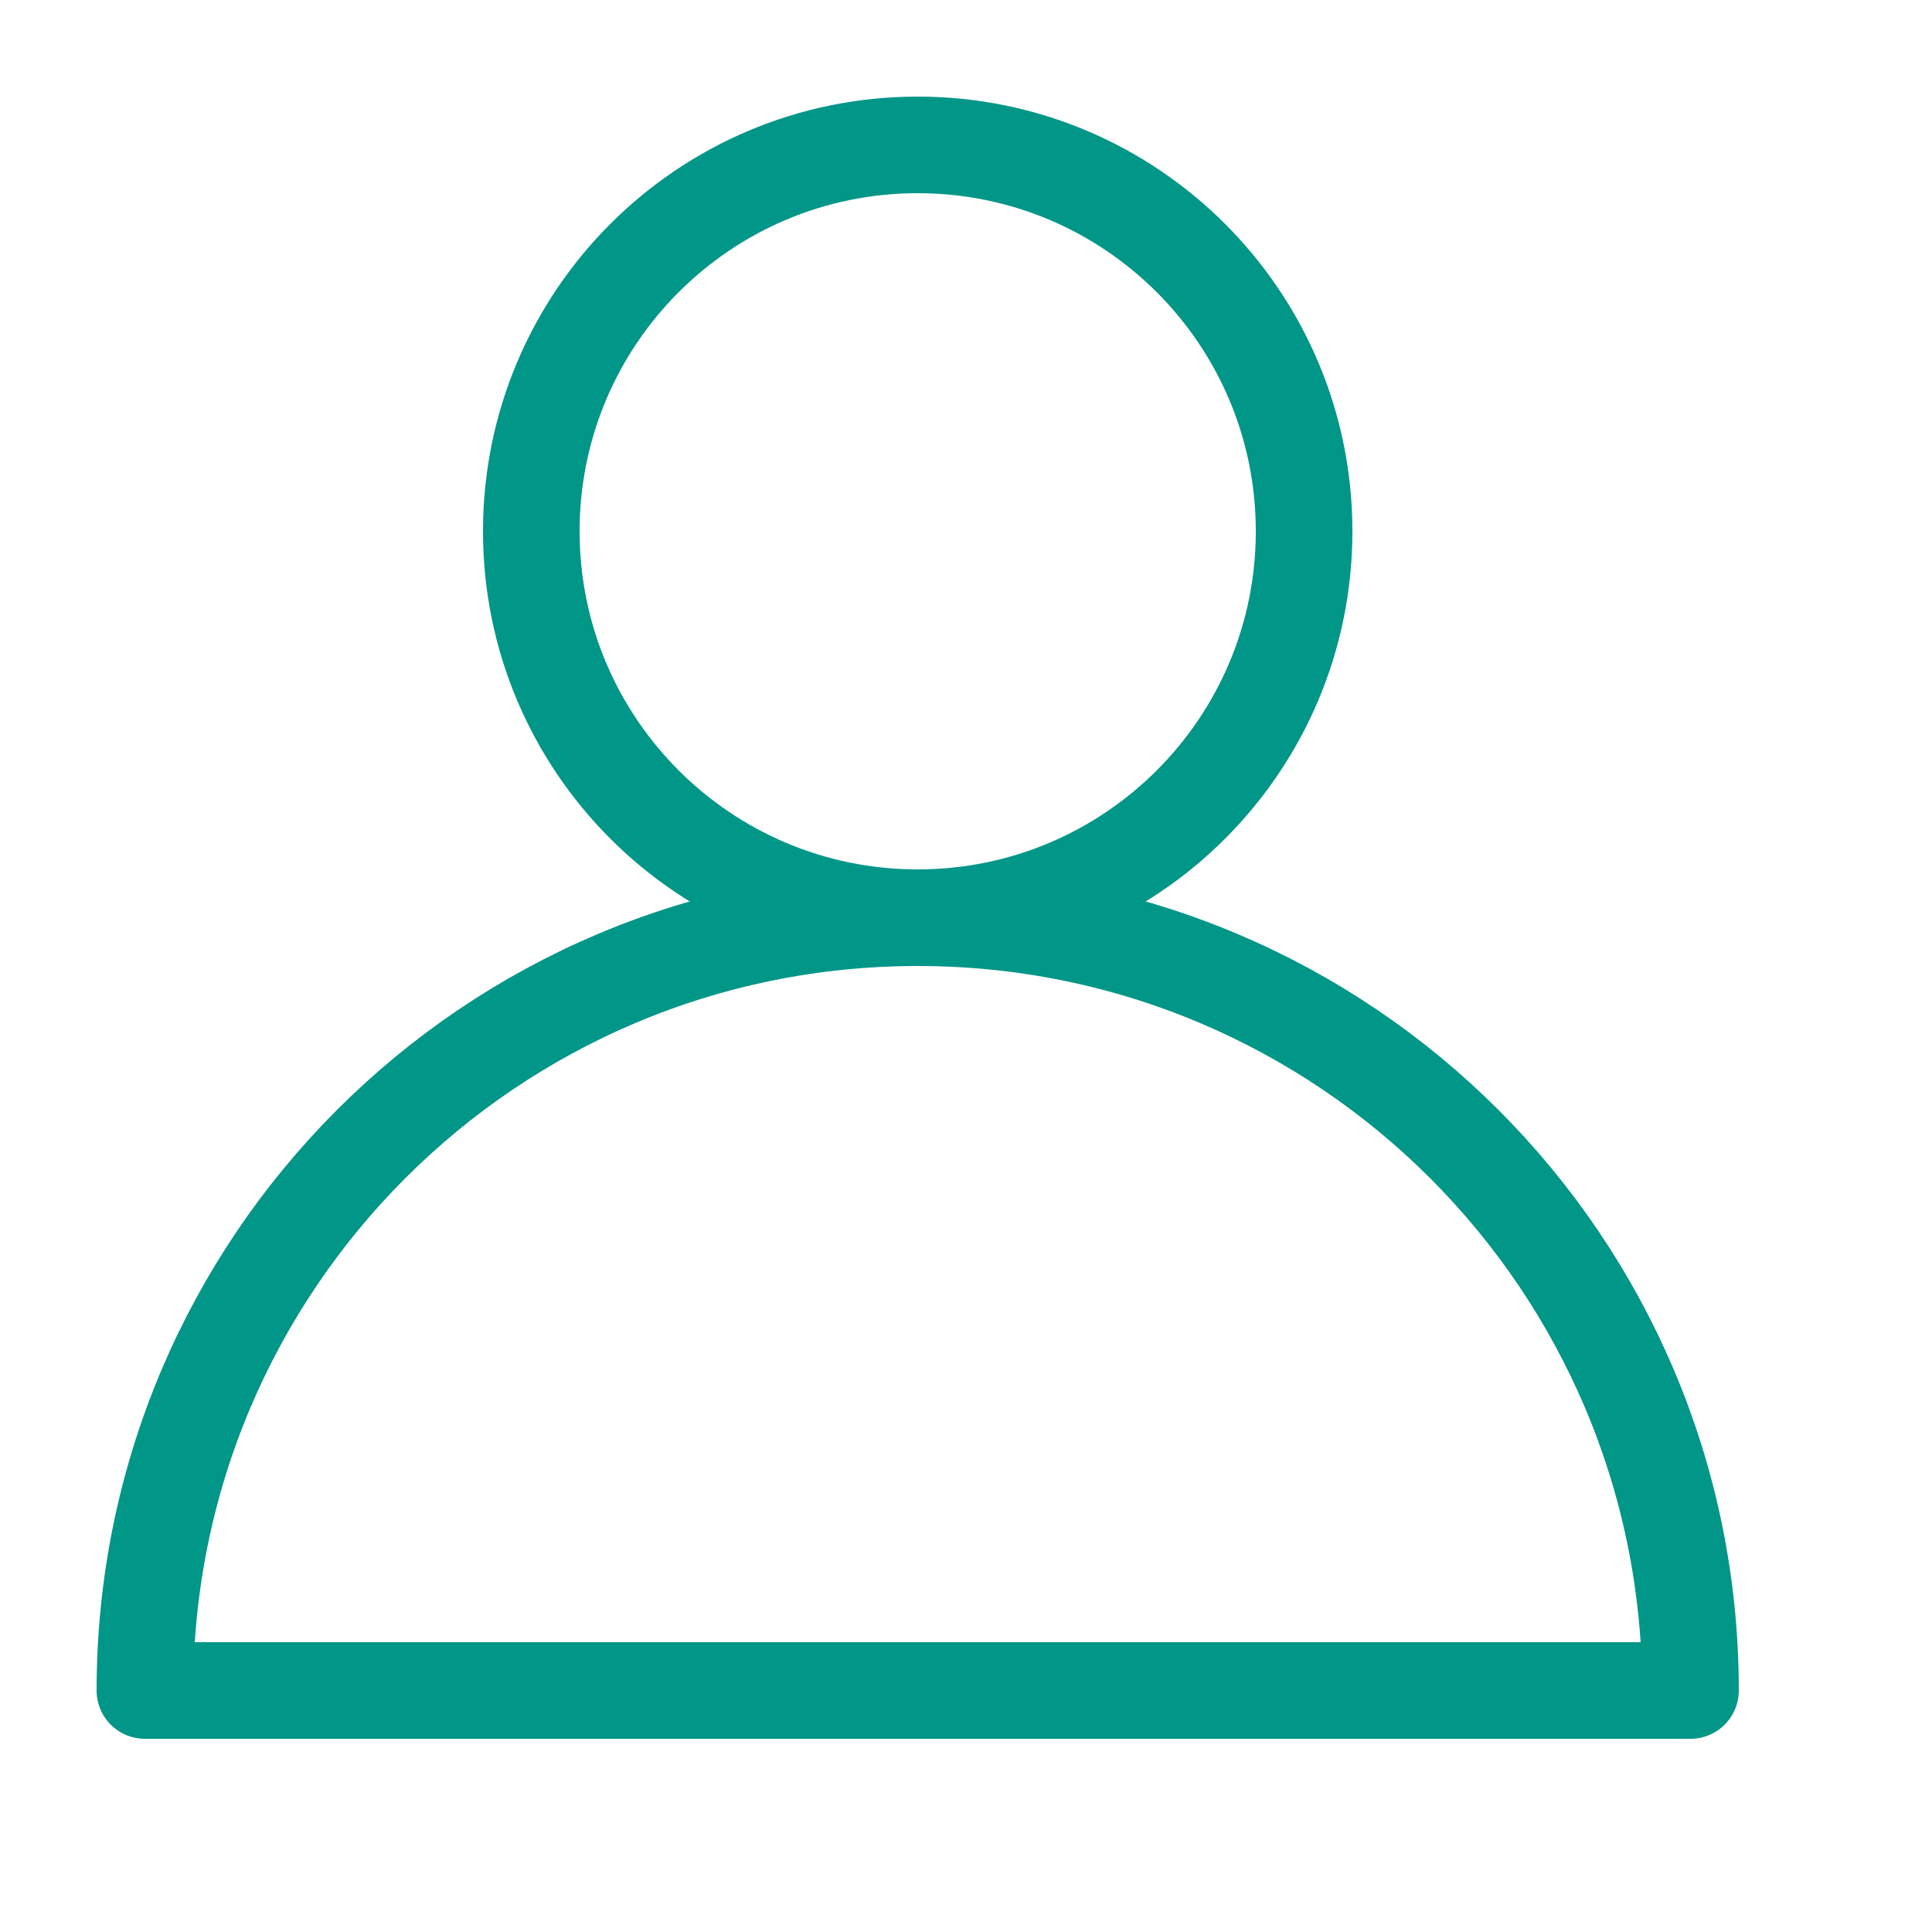
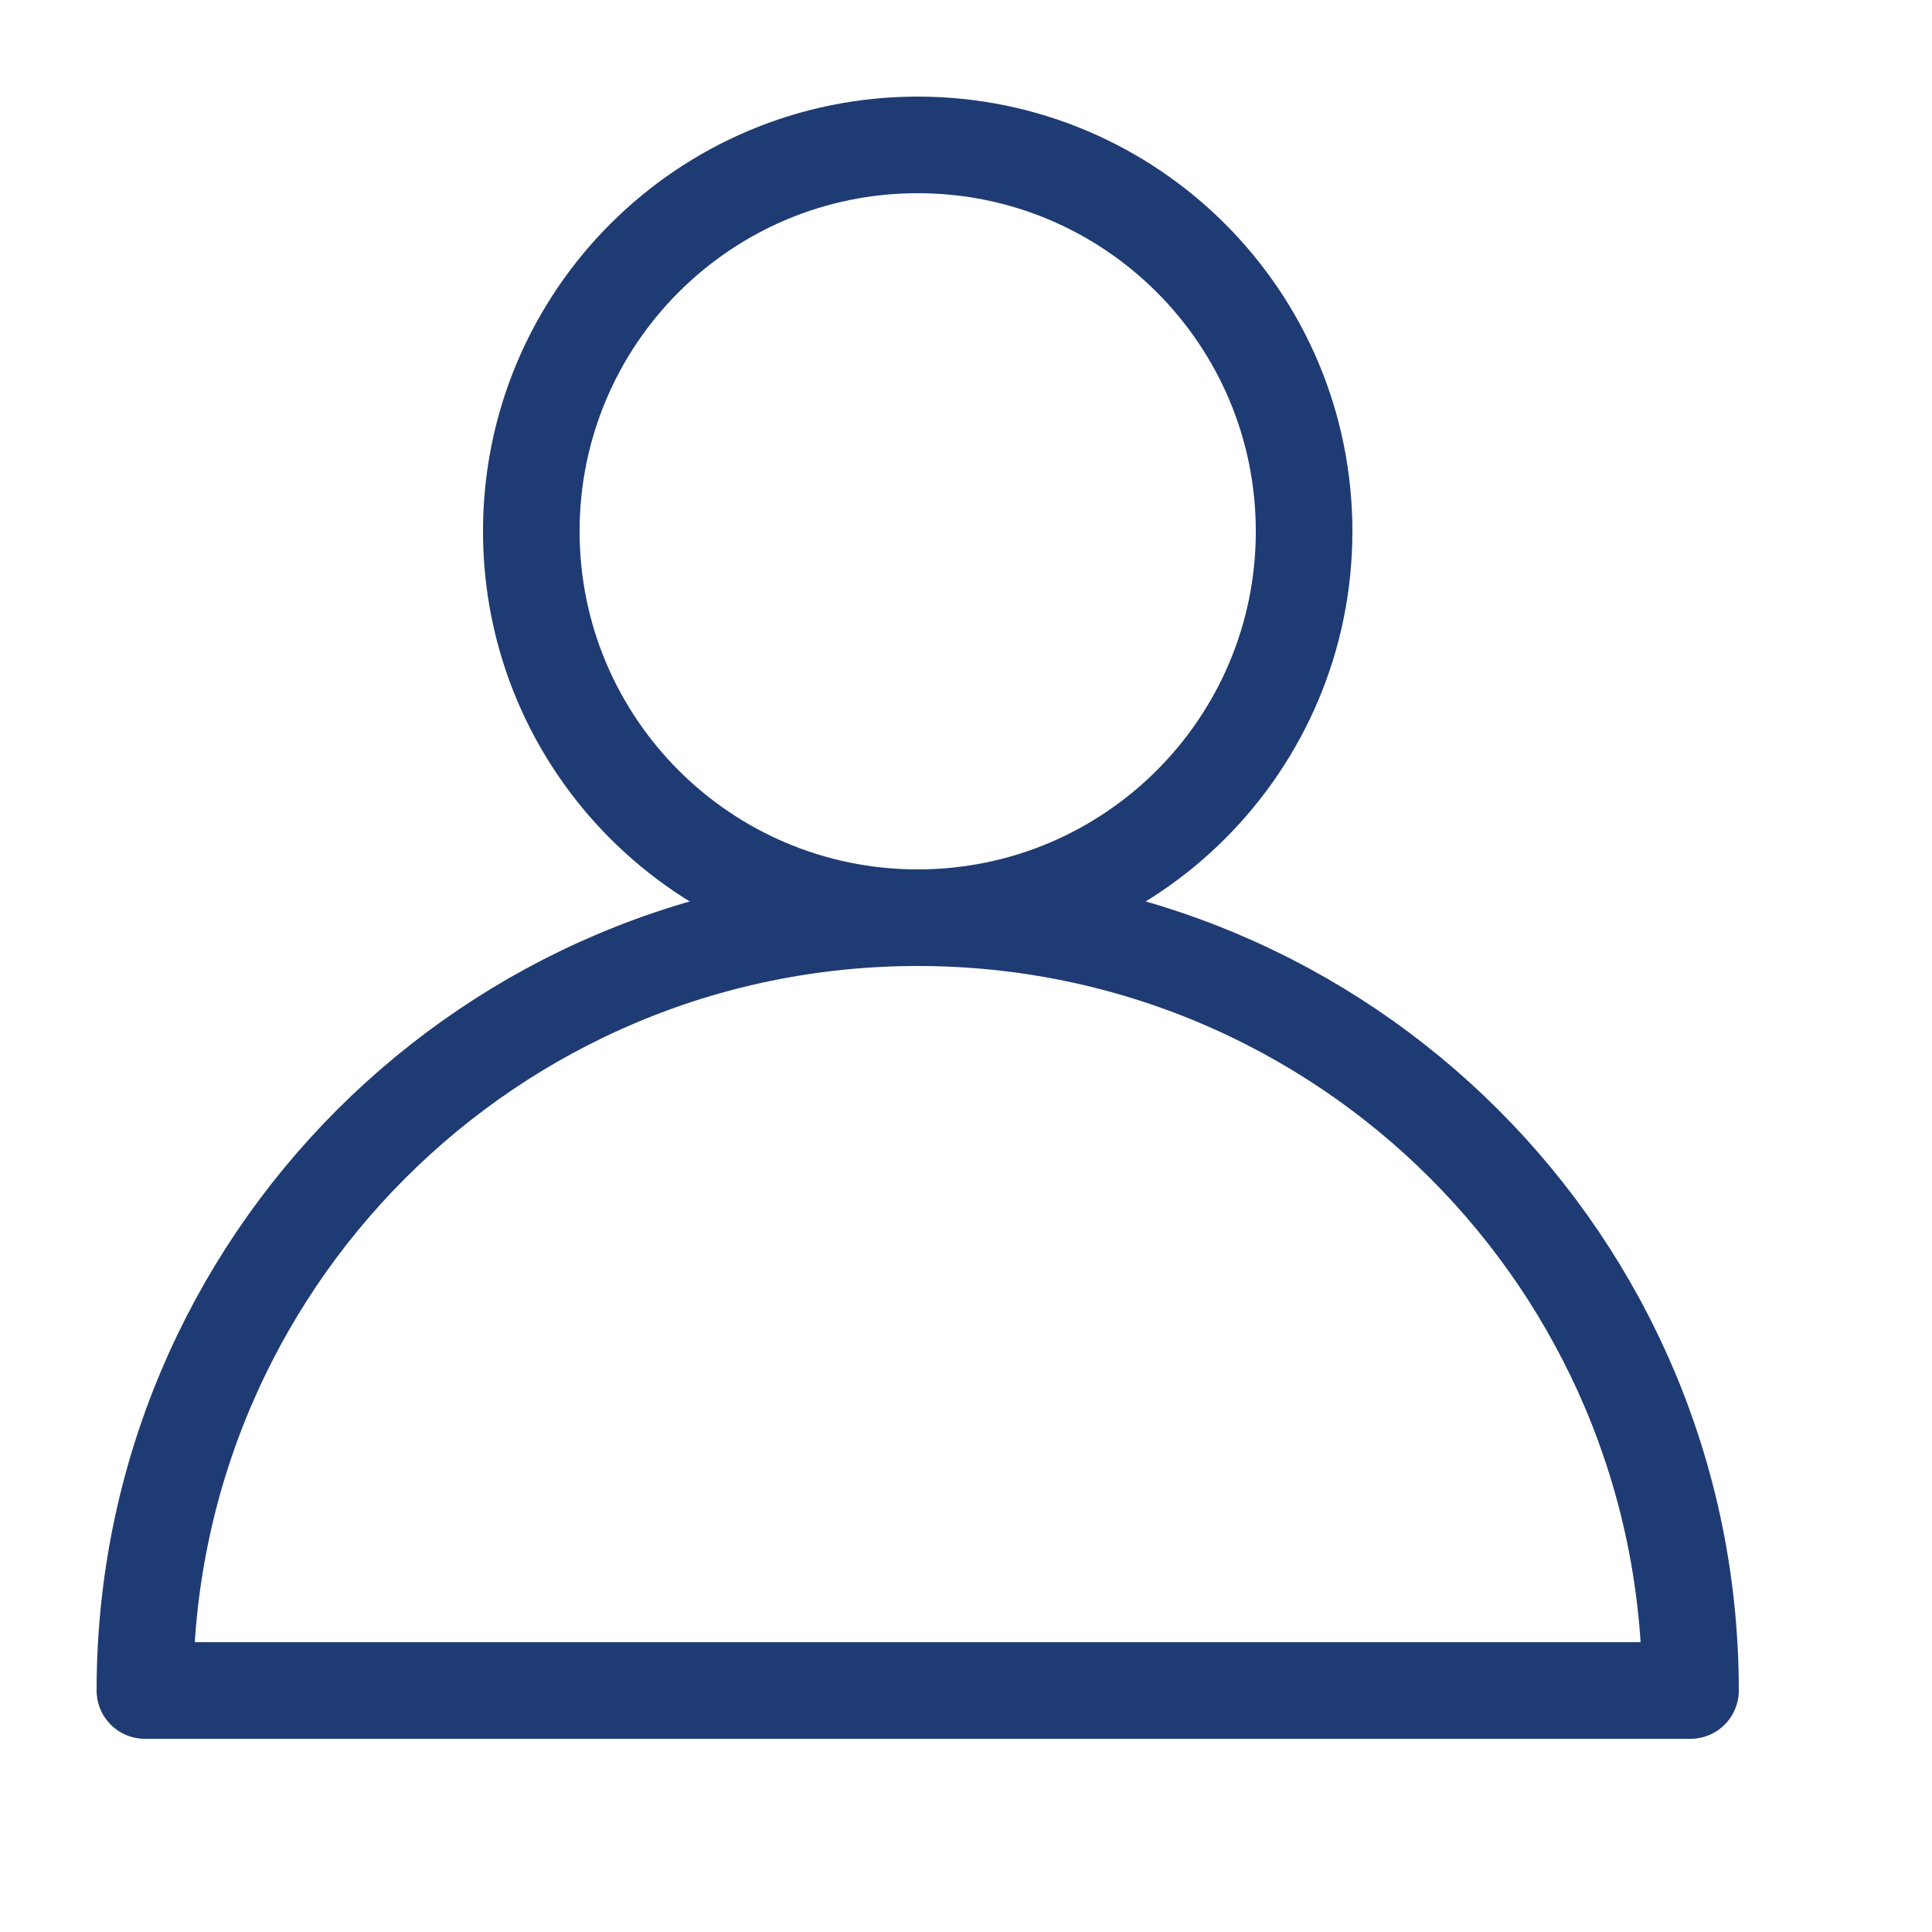
<svg xmlns="http://www.w3.org/2000/svg" id="a" width="20" height="20" viewBox="0 0 20 20">
-   <circle cx="9.5" cy="5.5" r="4" style="fill:none; stroke:#009688; stroke-linecap:square; stroke-linejoin:round;" />
-   <path d="M17.5,17.5c0-4.42-3.58-8-8-8S1.5,13.08,1.5,17.5h16Z" style="fill:none; stroke:#009688; stroke-linecap:square; stroke-linejoin:round;" />
+   <circle cx="9.5" cy="5.5" r="4" style="fill:none; stroke:#1F3B73; stroke-linecap:square; stroke-linejoin:round;" />
+   <path d="M17.5,17.5c0-4.42-3.58-8-8-8S1.5,13.08,1.5,17.5h16Z" style="fill:none; stroke:#1F3B73; stroke-linecap:square; stroke-linejoin:round;" />
</svg>
